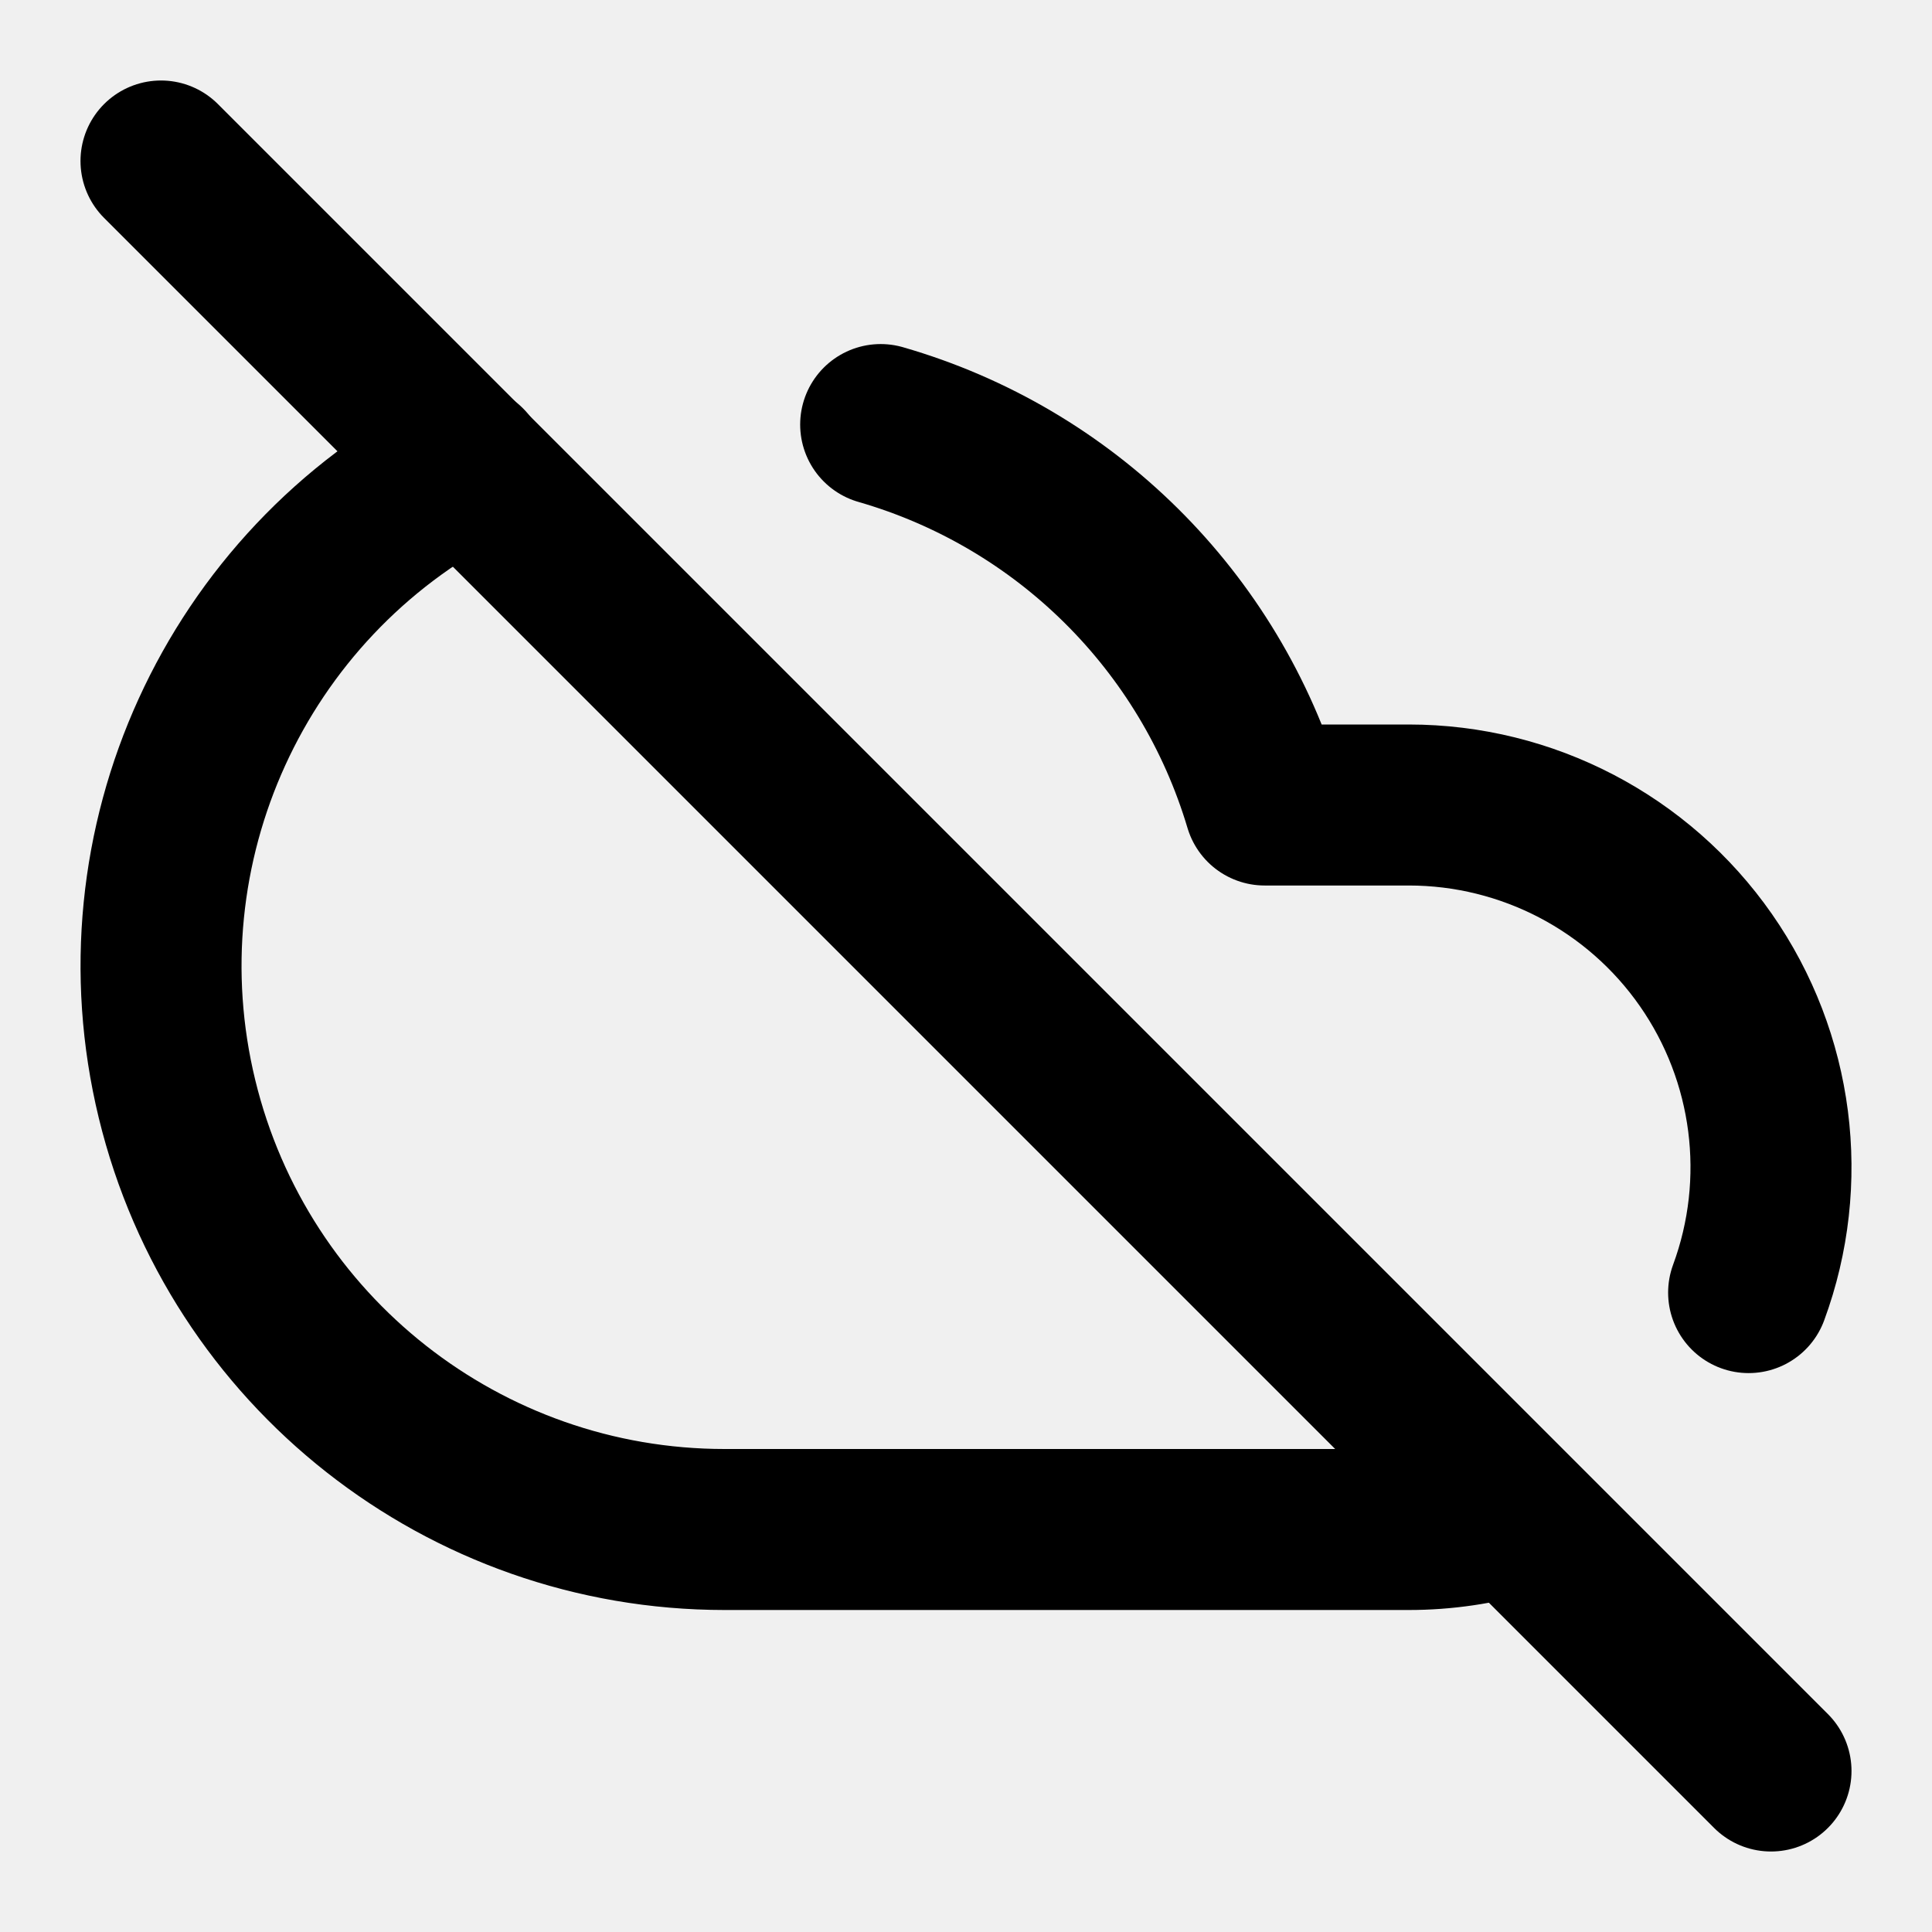
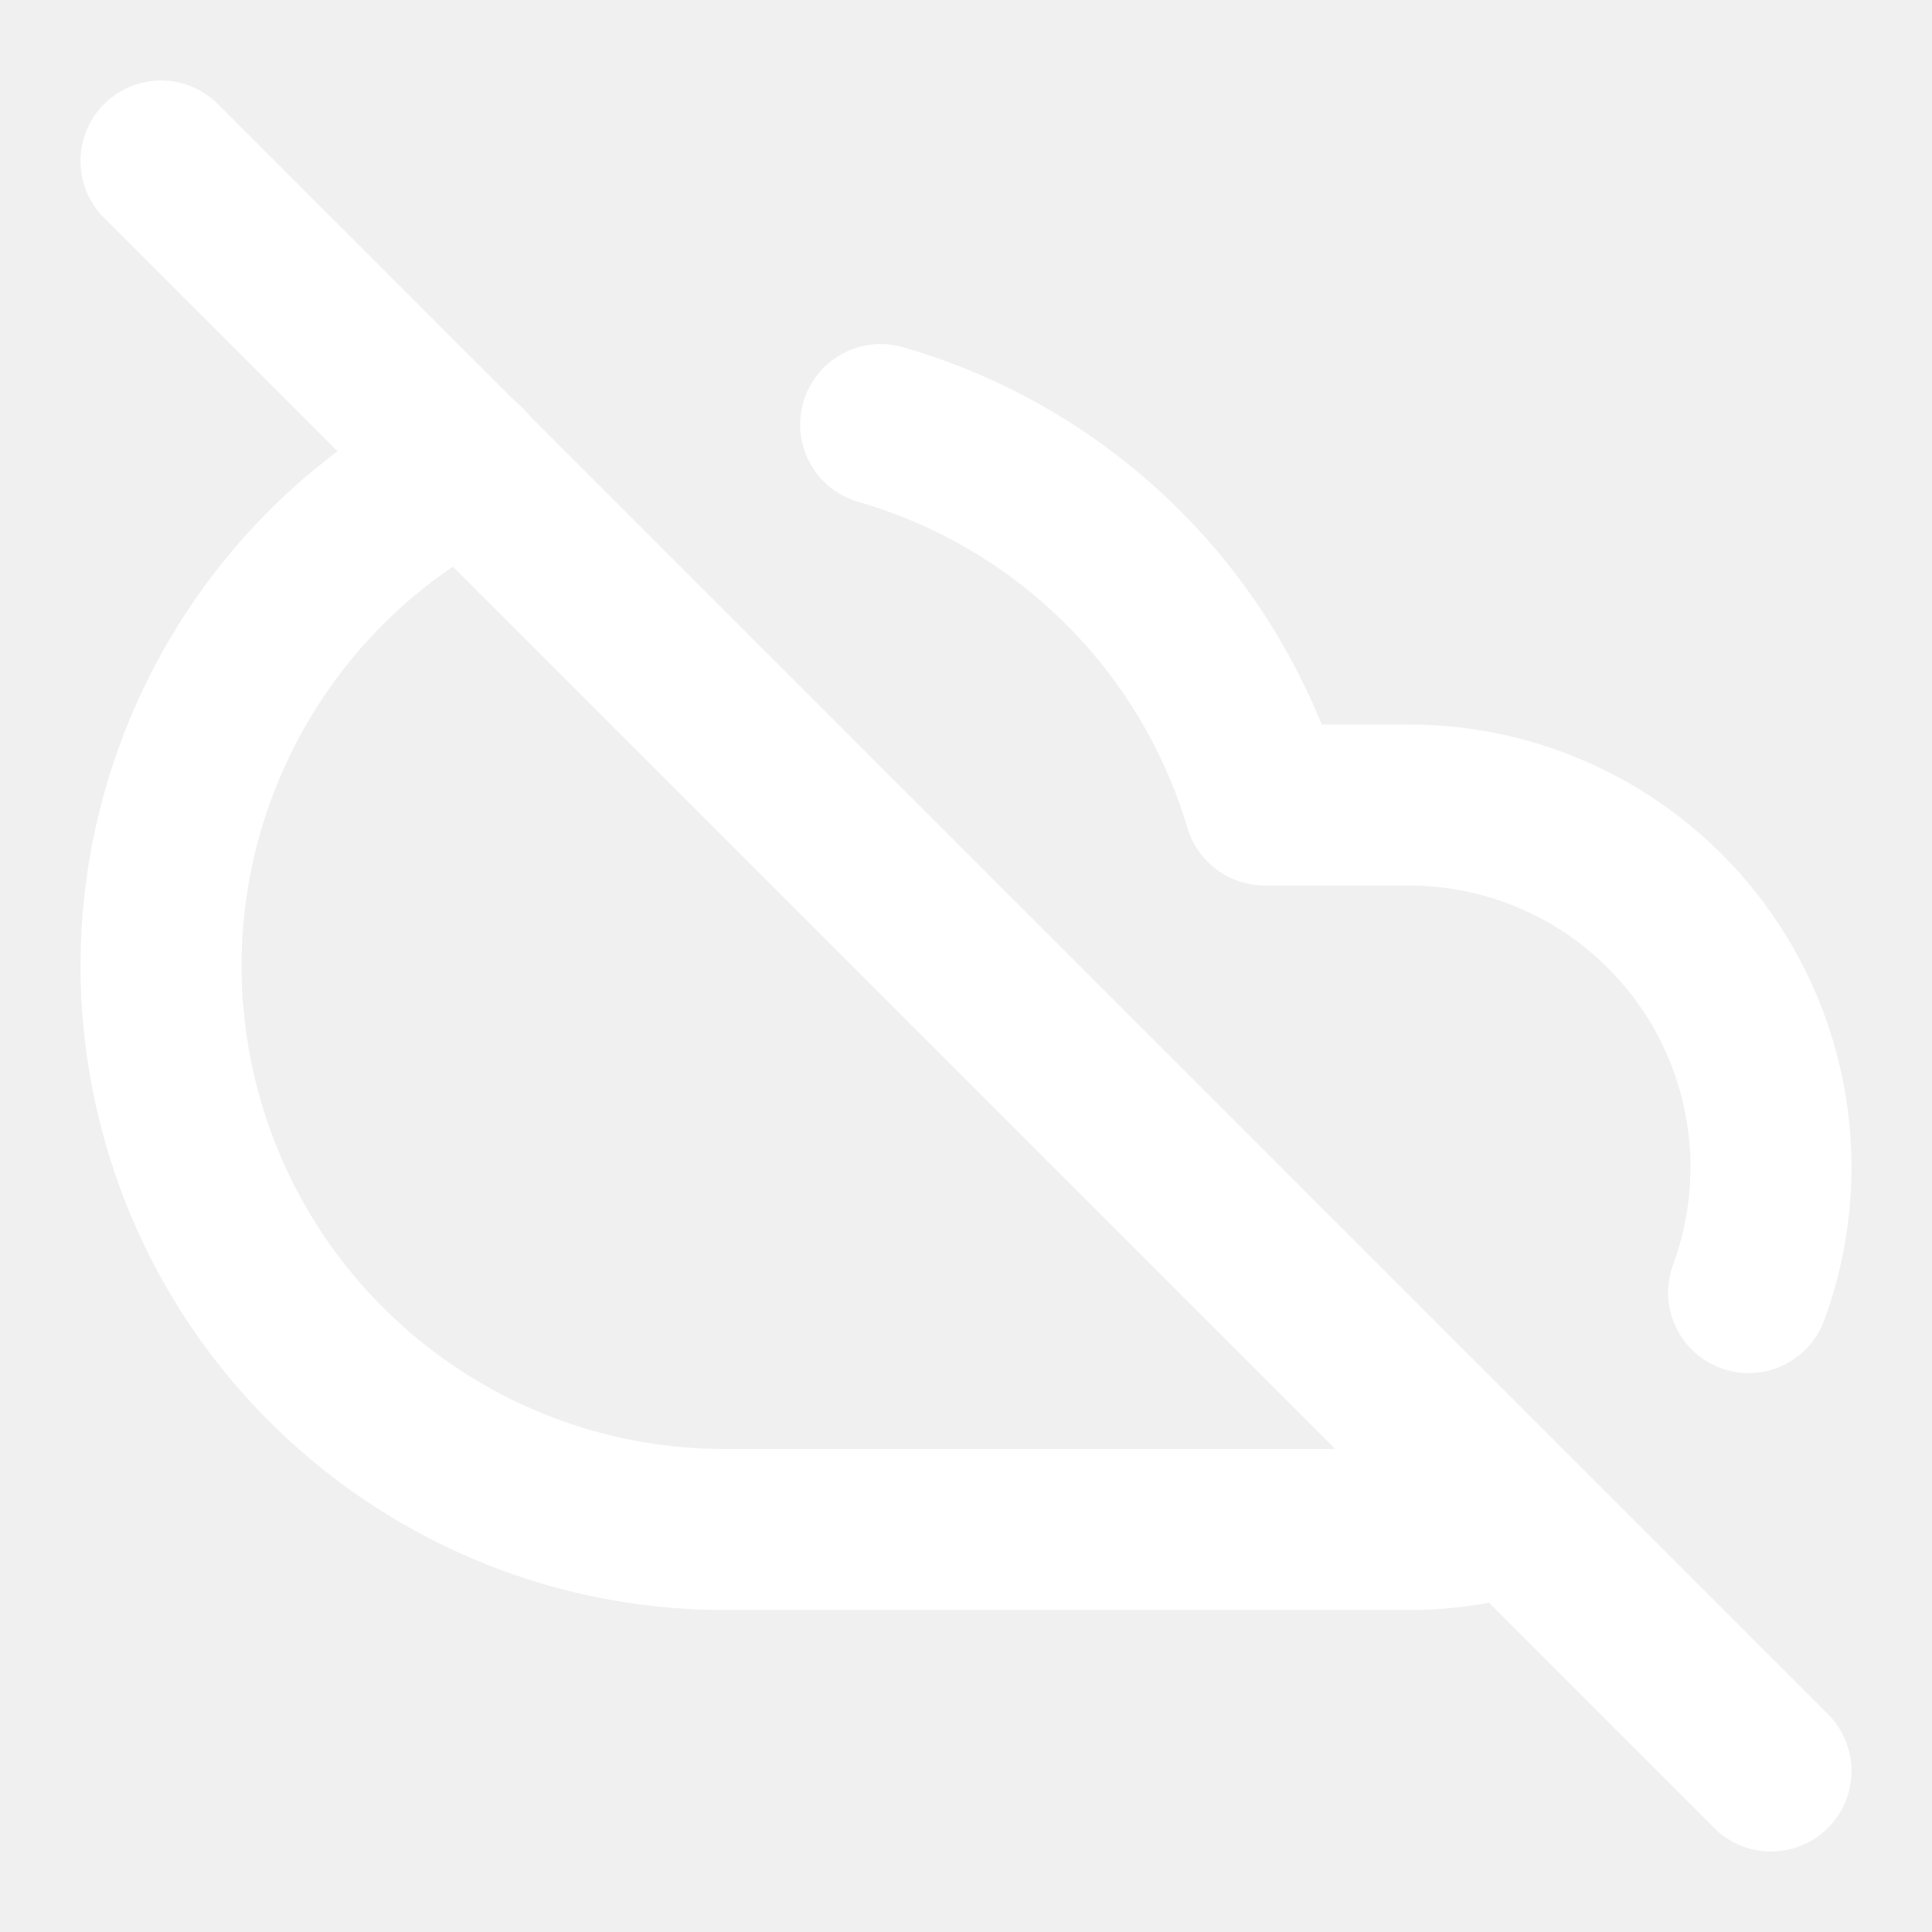
- <svg xmlns="http://www.w3.org/2000/svg" width="16" height="16" viewBox="0 0 24 24" fill="none" stroke="currentColor" stroke-width="2" stroke-linecap="round" stroke-linejoin="round">
+ <svg xmlns="http://www.w3.org/2000/svg" width="16" height="16" viewBox="0 0 24 24" fill="none" stroke="#ffffff" stroke-width="2" stroke-linecap="round" stroke-linejoin="round">
  <path d="M10.94 5.274A7 7 0 0 1 15.71 10h1.79a4.5 4.5 0 0 1 4.222 6.057" />
  <path d="M18.796 18.81A4.5 4.5 0 0 1 17.5 19H9A7 7 0 0 1 5.79 5.78" />
  <path d="m2 2 20 20" />
</svg>
